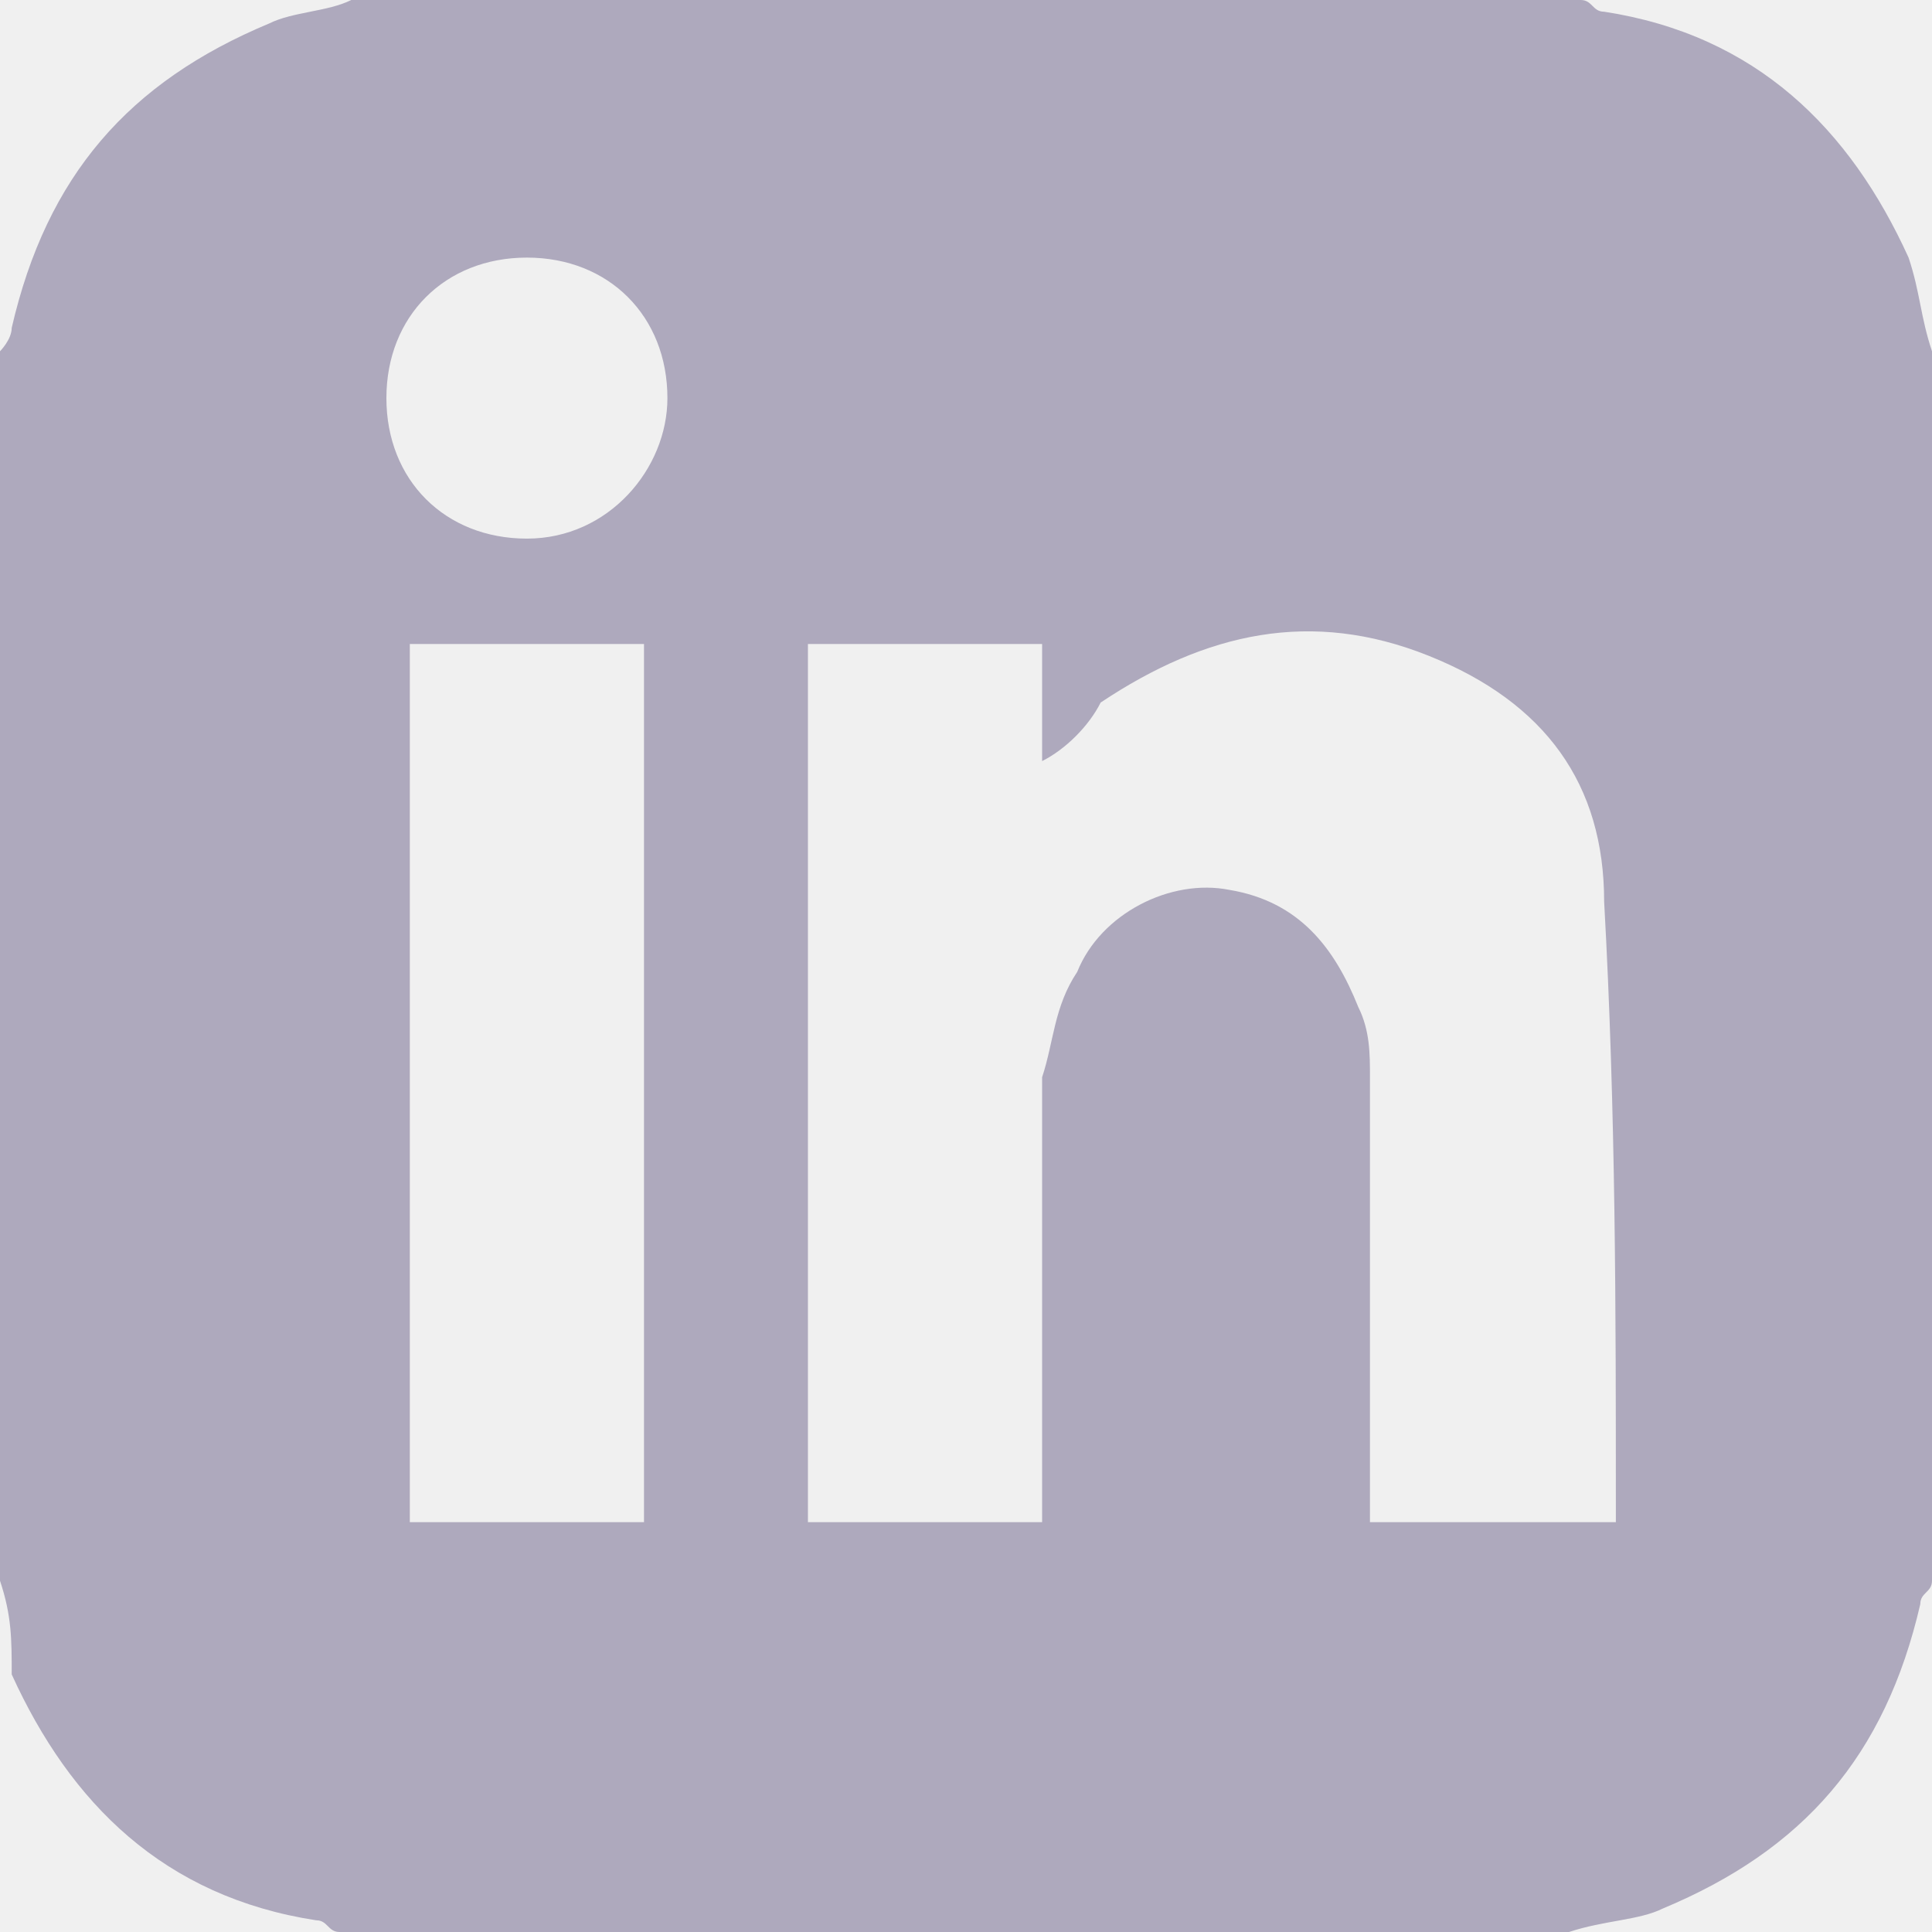
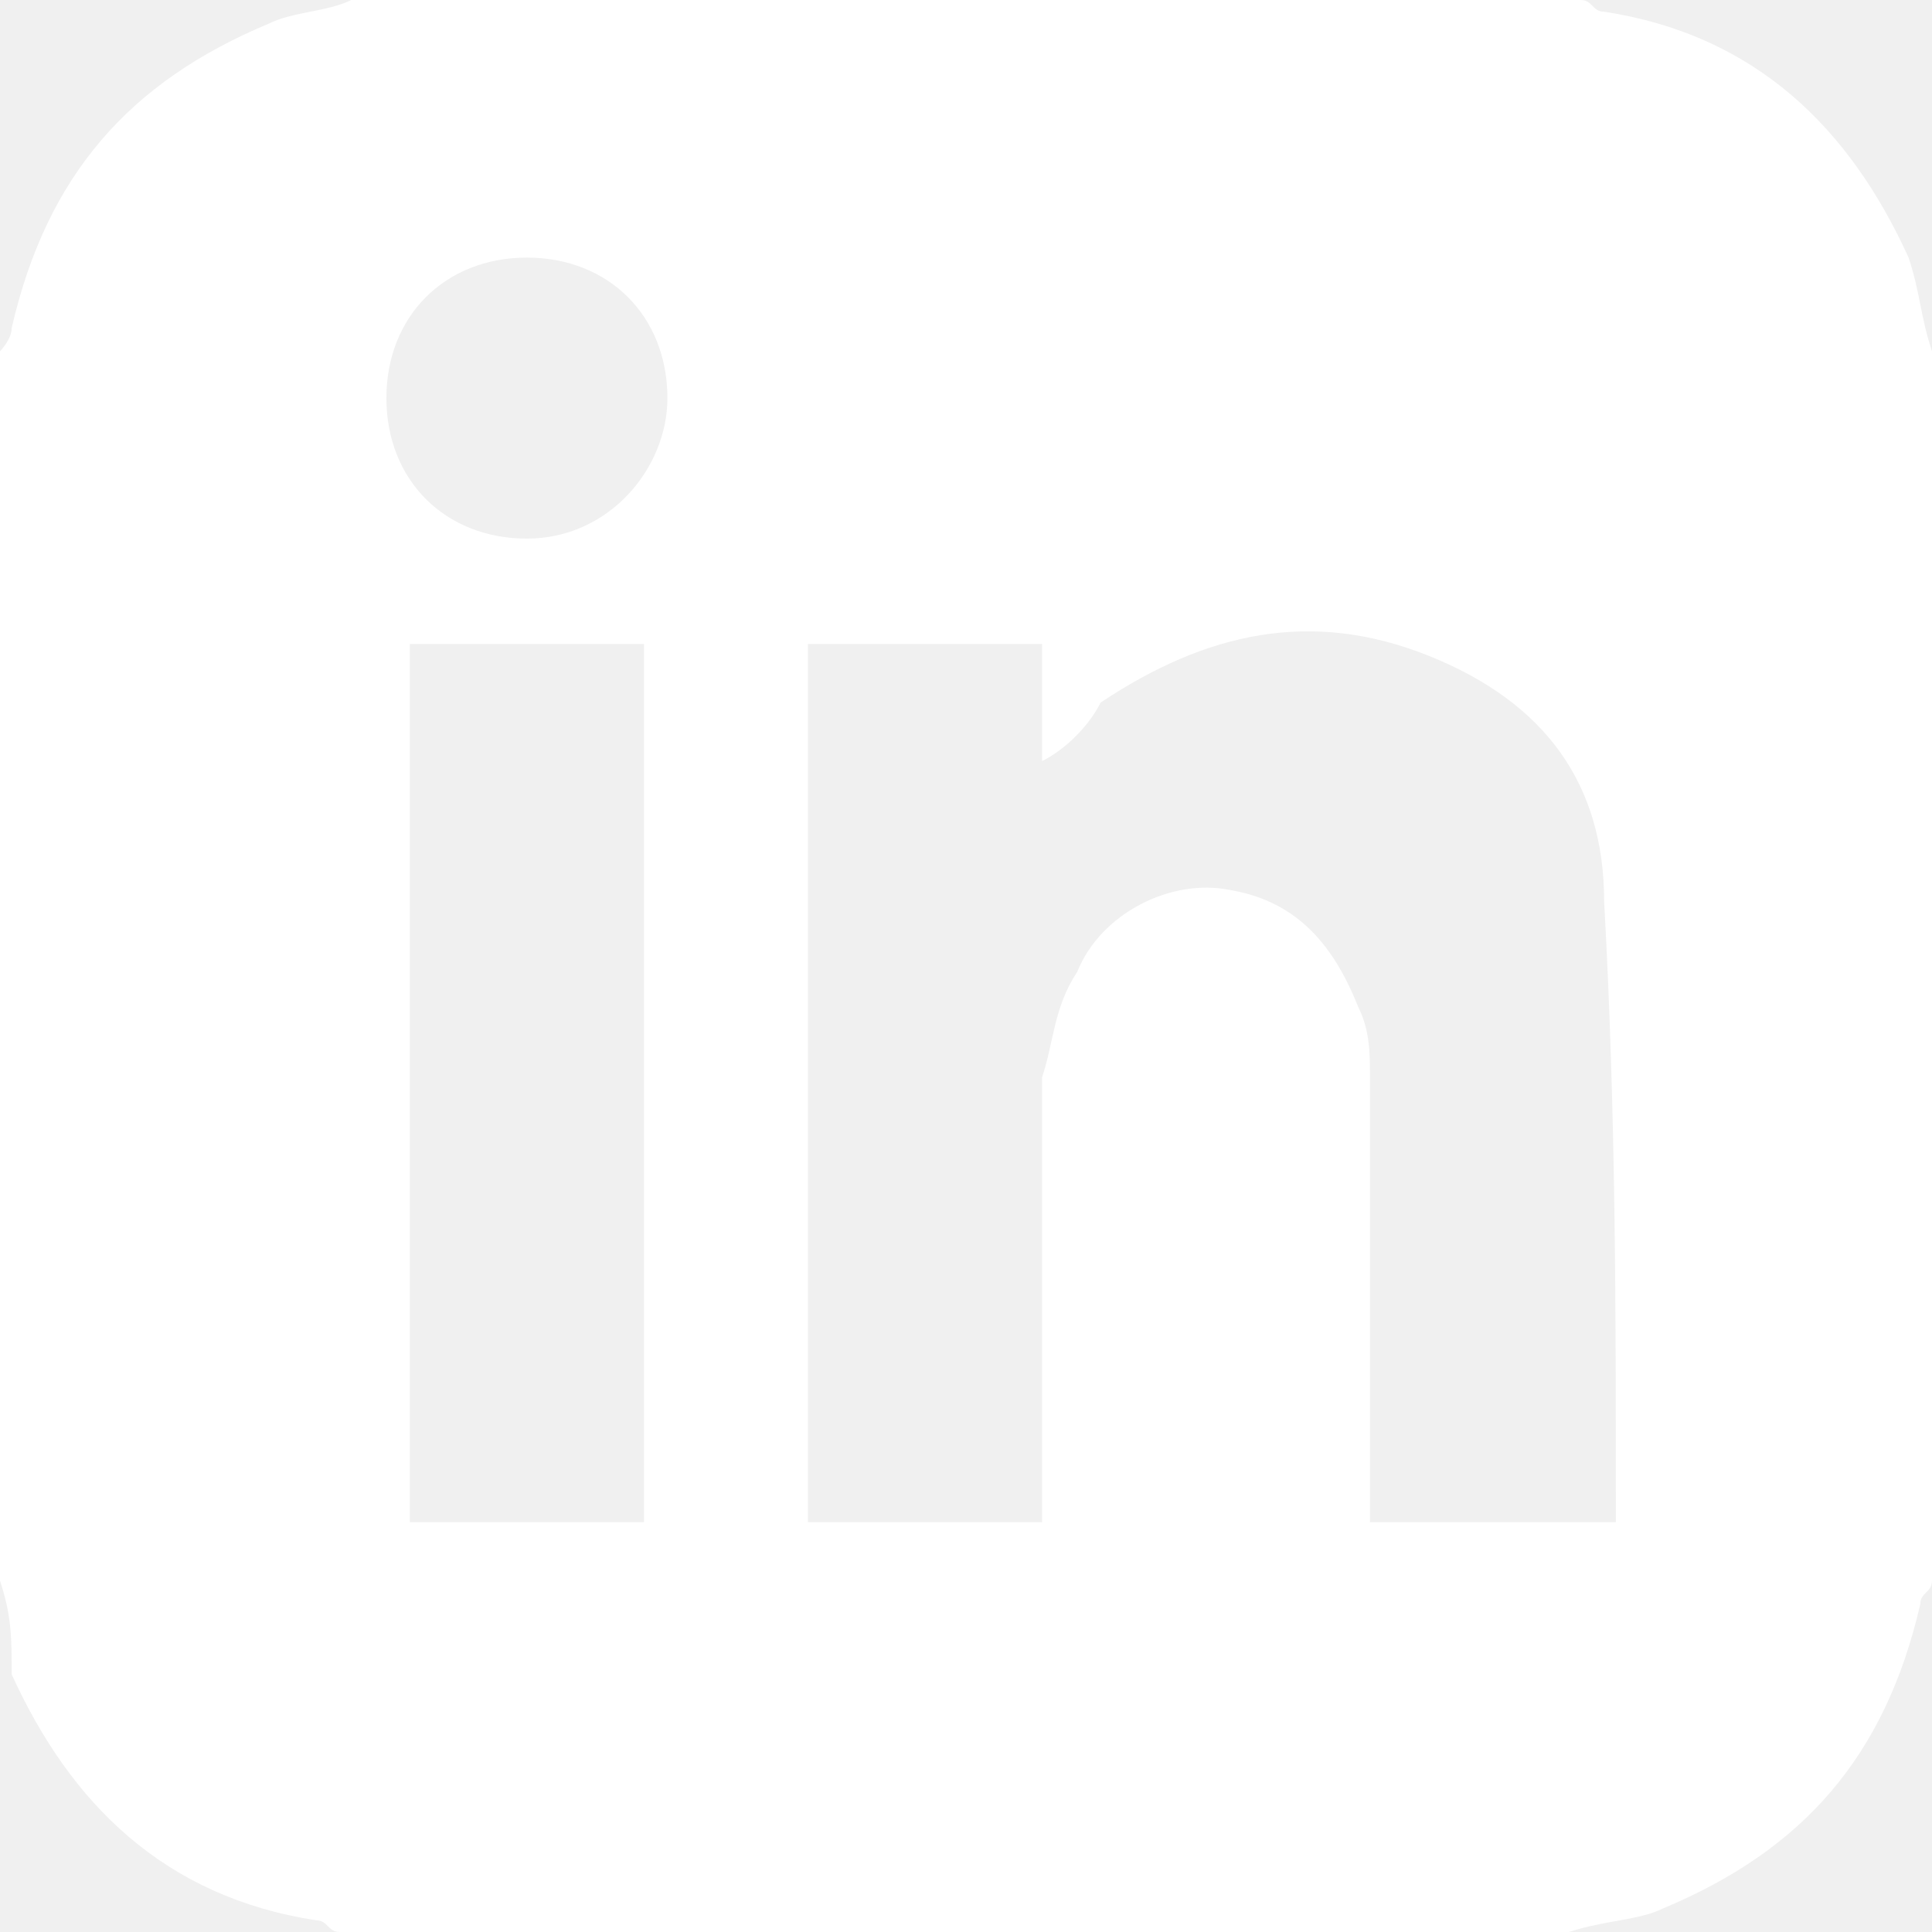
<svg xmlns="http://www.w3.org/2000/svg" version="1.1" id="Linkedin" x="0px" y="0px" viewBox="0 0 16.5 16.5" style="enable-background:new 0 0 16.5 16.5;" xml:space="preserve">
  <style type="text/css">
- 	.st0{opacity:0.6;fill:#827A9B;}
+ 	.st0{fill: white;}
</style>
  <path class="st0" d="M16.5,3c0,3.5,0,7,0,10.5c0,0.1-0.1,0.1-0.1,0.2c-0.3,1.3-1,2.1-2.2,2.6c-0.2,0.1-0.5,0.1-0.8,0.2  c-3.5,0-7,0-10.5,0c-0.1,0-0.1-0.1-0.2-0.1c-1.3-0.2-2.1-1-2.6-2.1C0.1,14,0.1,13.8,0,13.5C0,10,0,6.5,0,3C0,3,0.1,2.9,0.1,2.8  c0.3-1.3,1-2.1,2.2-2.6C2.5,0.1,2.8,0.1,3,0c3.5,0,7,0,10.5,0c0.1,0,0.1,0.1,0.2,0.1c1.3,0.2,2.1,1,2.6,2.1  C16.4,2.5,16.4,2.7,16.5,3z M8.9,13c0-1.3,0-2.6,0-3.8C9,8.9,9,8.6,9.2,8.3c0.2-0.5,0.8-0.8,1.3-0.7c0.6,0.1,0.9,0.5,1.1,1  c0.1,0.2,0.1,0.4,0.1,0.6c0,1.1,0,2.3,0,3.4c0,0.1,0,0.3,0,0.4c0.7,0,1.4,0,2.1,0c0,0,0,0,0-0.1c0-1.7,0-3.4-0.1-5.2  c0-1-0.5-1.7-1.5-2.1c-1-0.4-1.9-0.2-2.8,0.4C9.3,6.2,9.1,6.4,8.9,6.5c0-0.3,0-0.7,0-1c-0.7,0-1.4,0-2,0c0,2.5,0,5,0,7.5  C7.6,13,8.2,13,8.9,13z M5.5,5.5c-0.7,0-1.4,0-2,0c0,2.5,0,5,0,7.5c0.7,0,1.3,0,2,0C5.5,10.5,5.5,8,5.5,5.5z M3.3,3.4  c0,0.7,0.5,1.2,1.2,1.2c0.7,0,1.2-0.6,1.2-1.2c0-0.7-0.5-1.2-1.2-1.2C3.8,2.2,3.3,2.7,3.3,3.4z" />
</svg>
